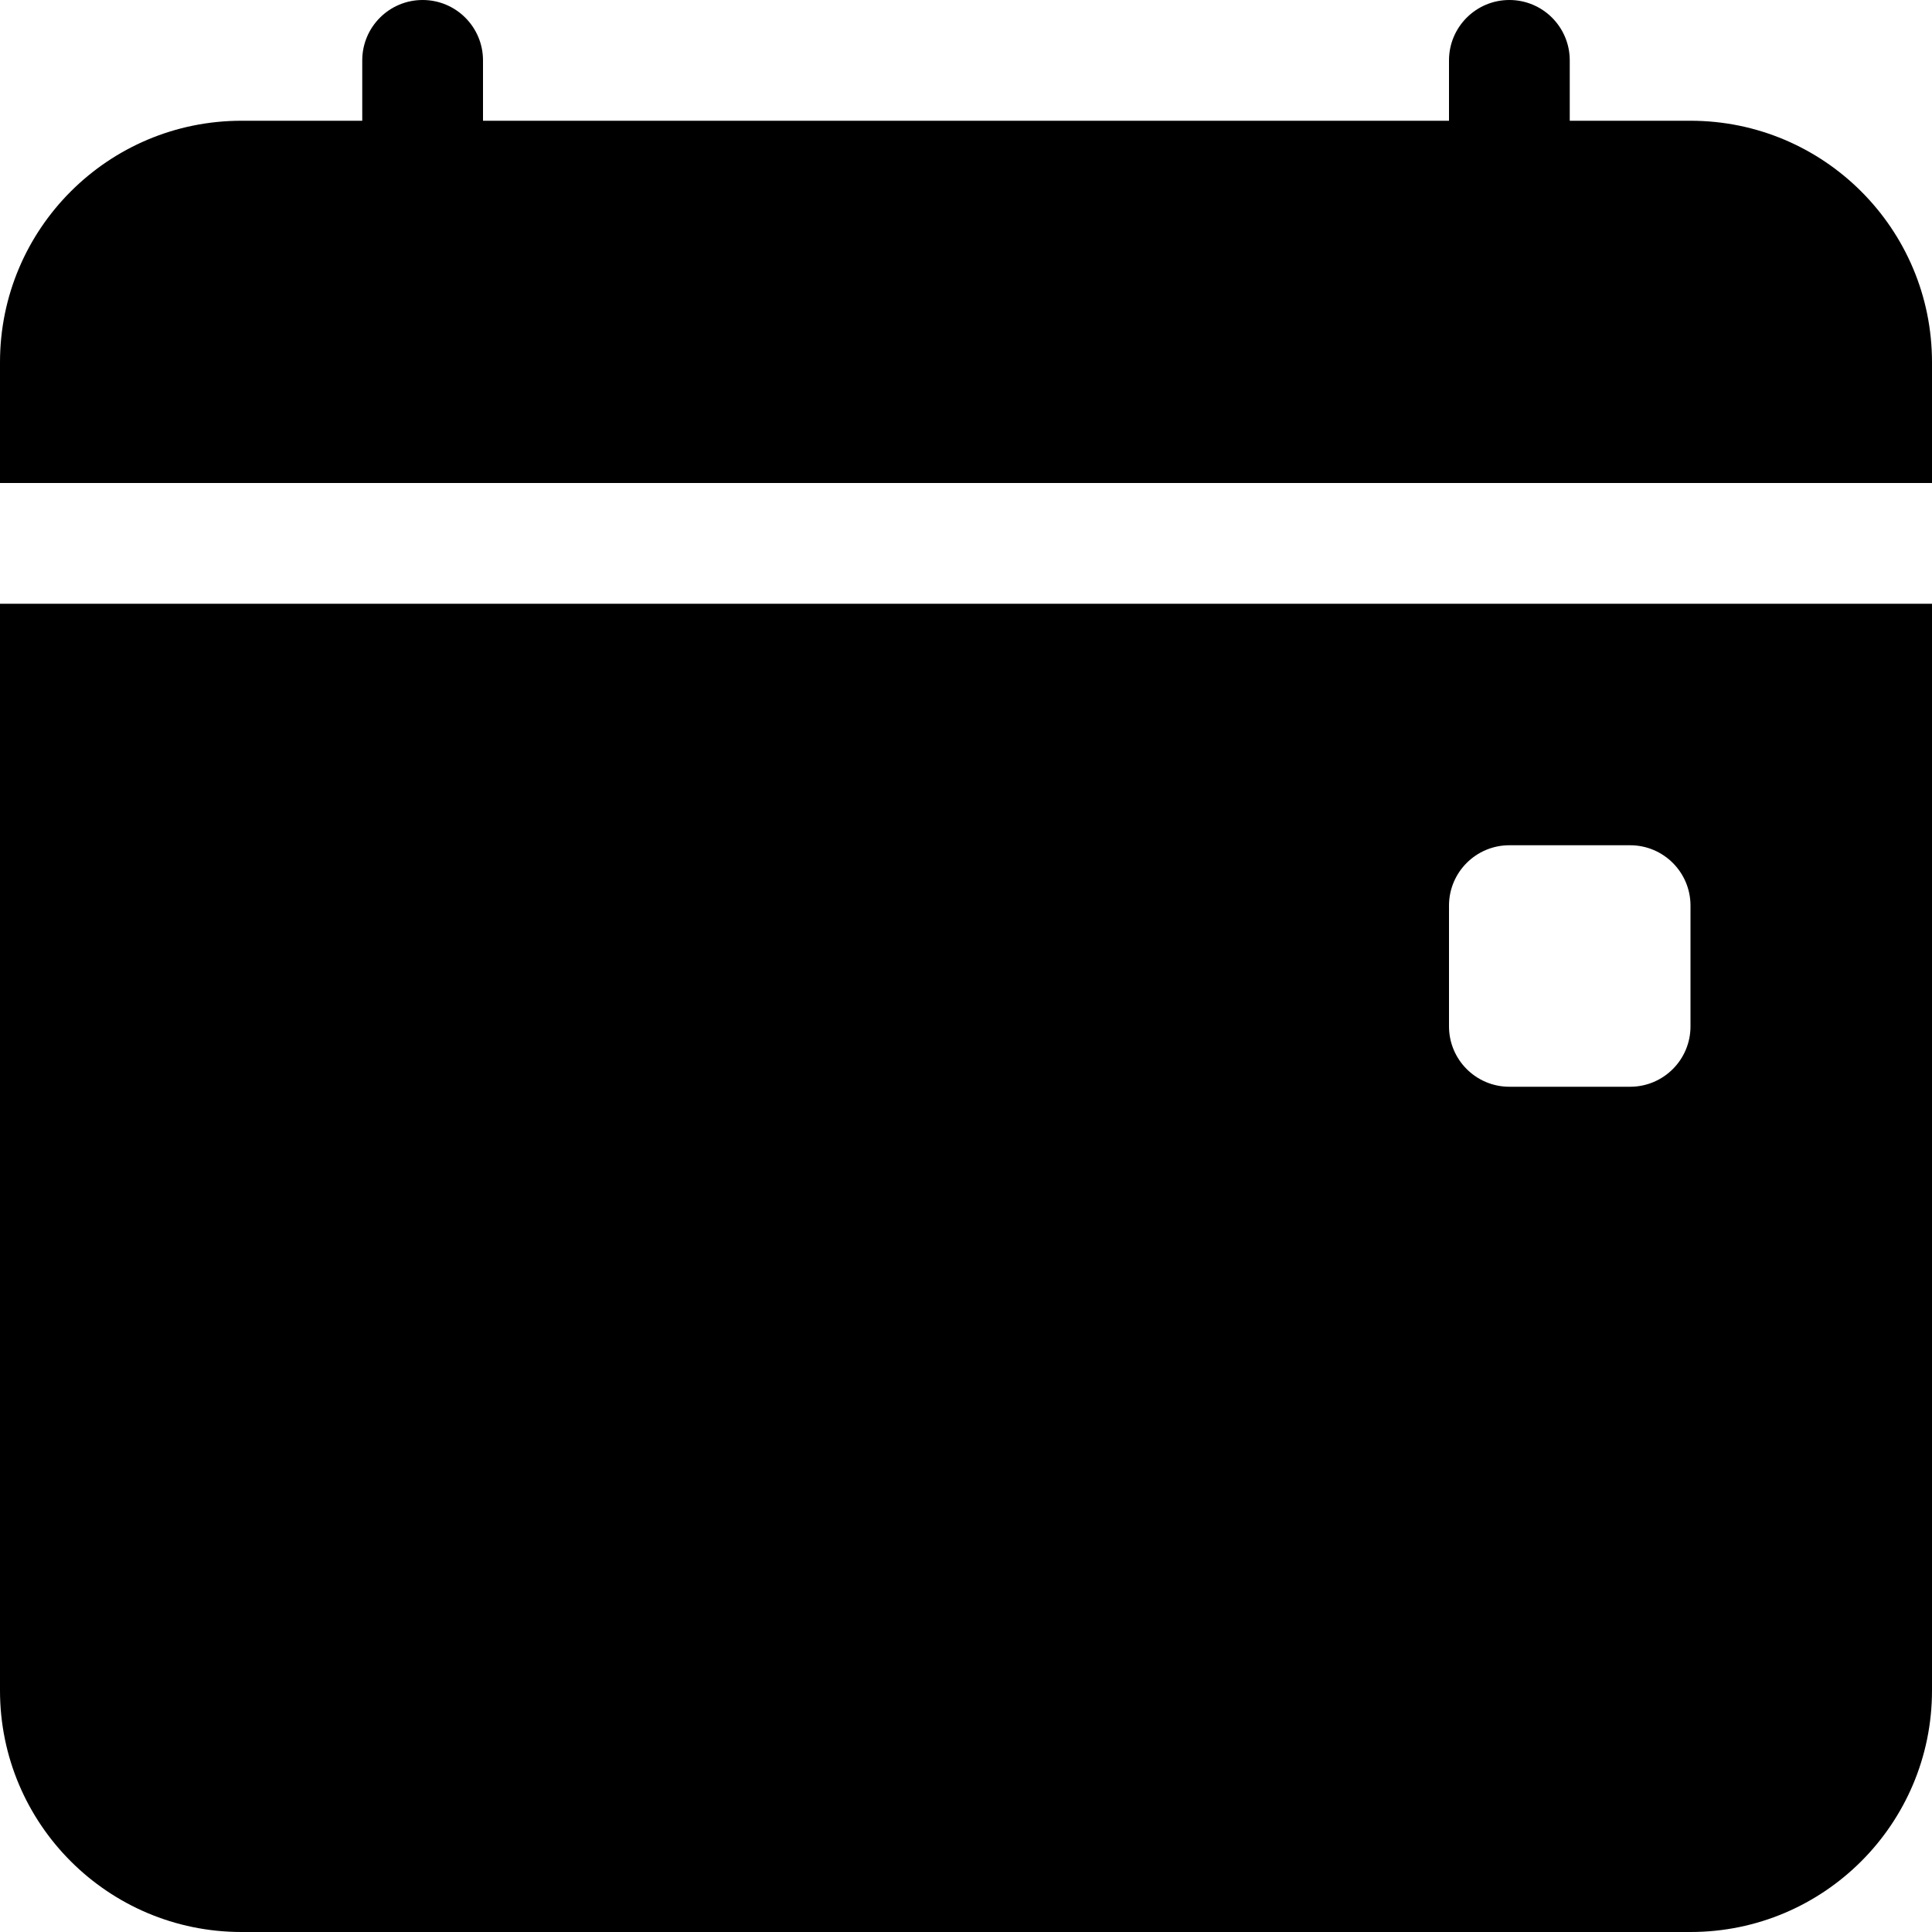
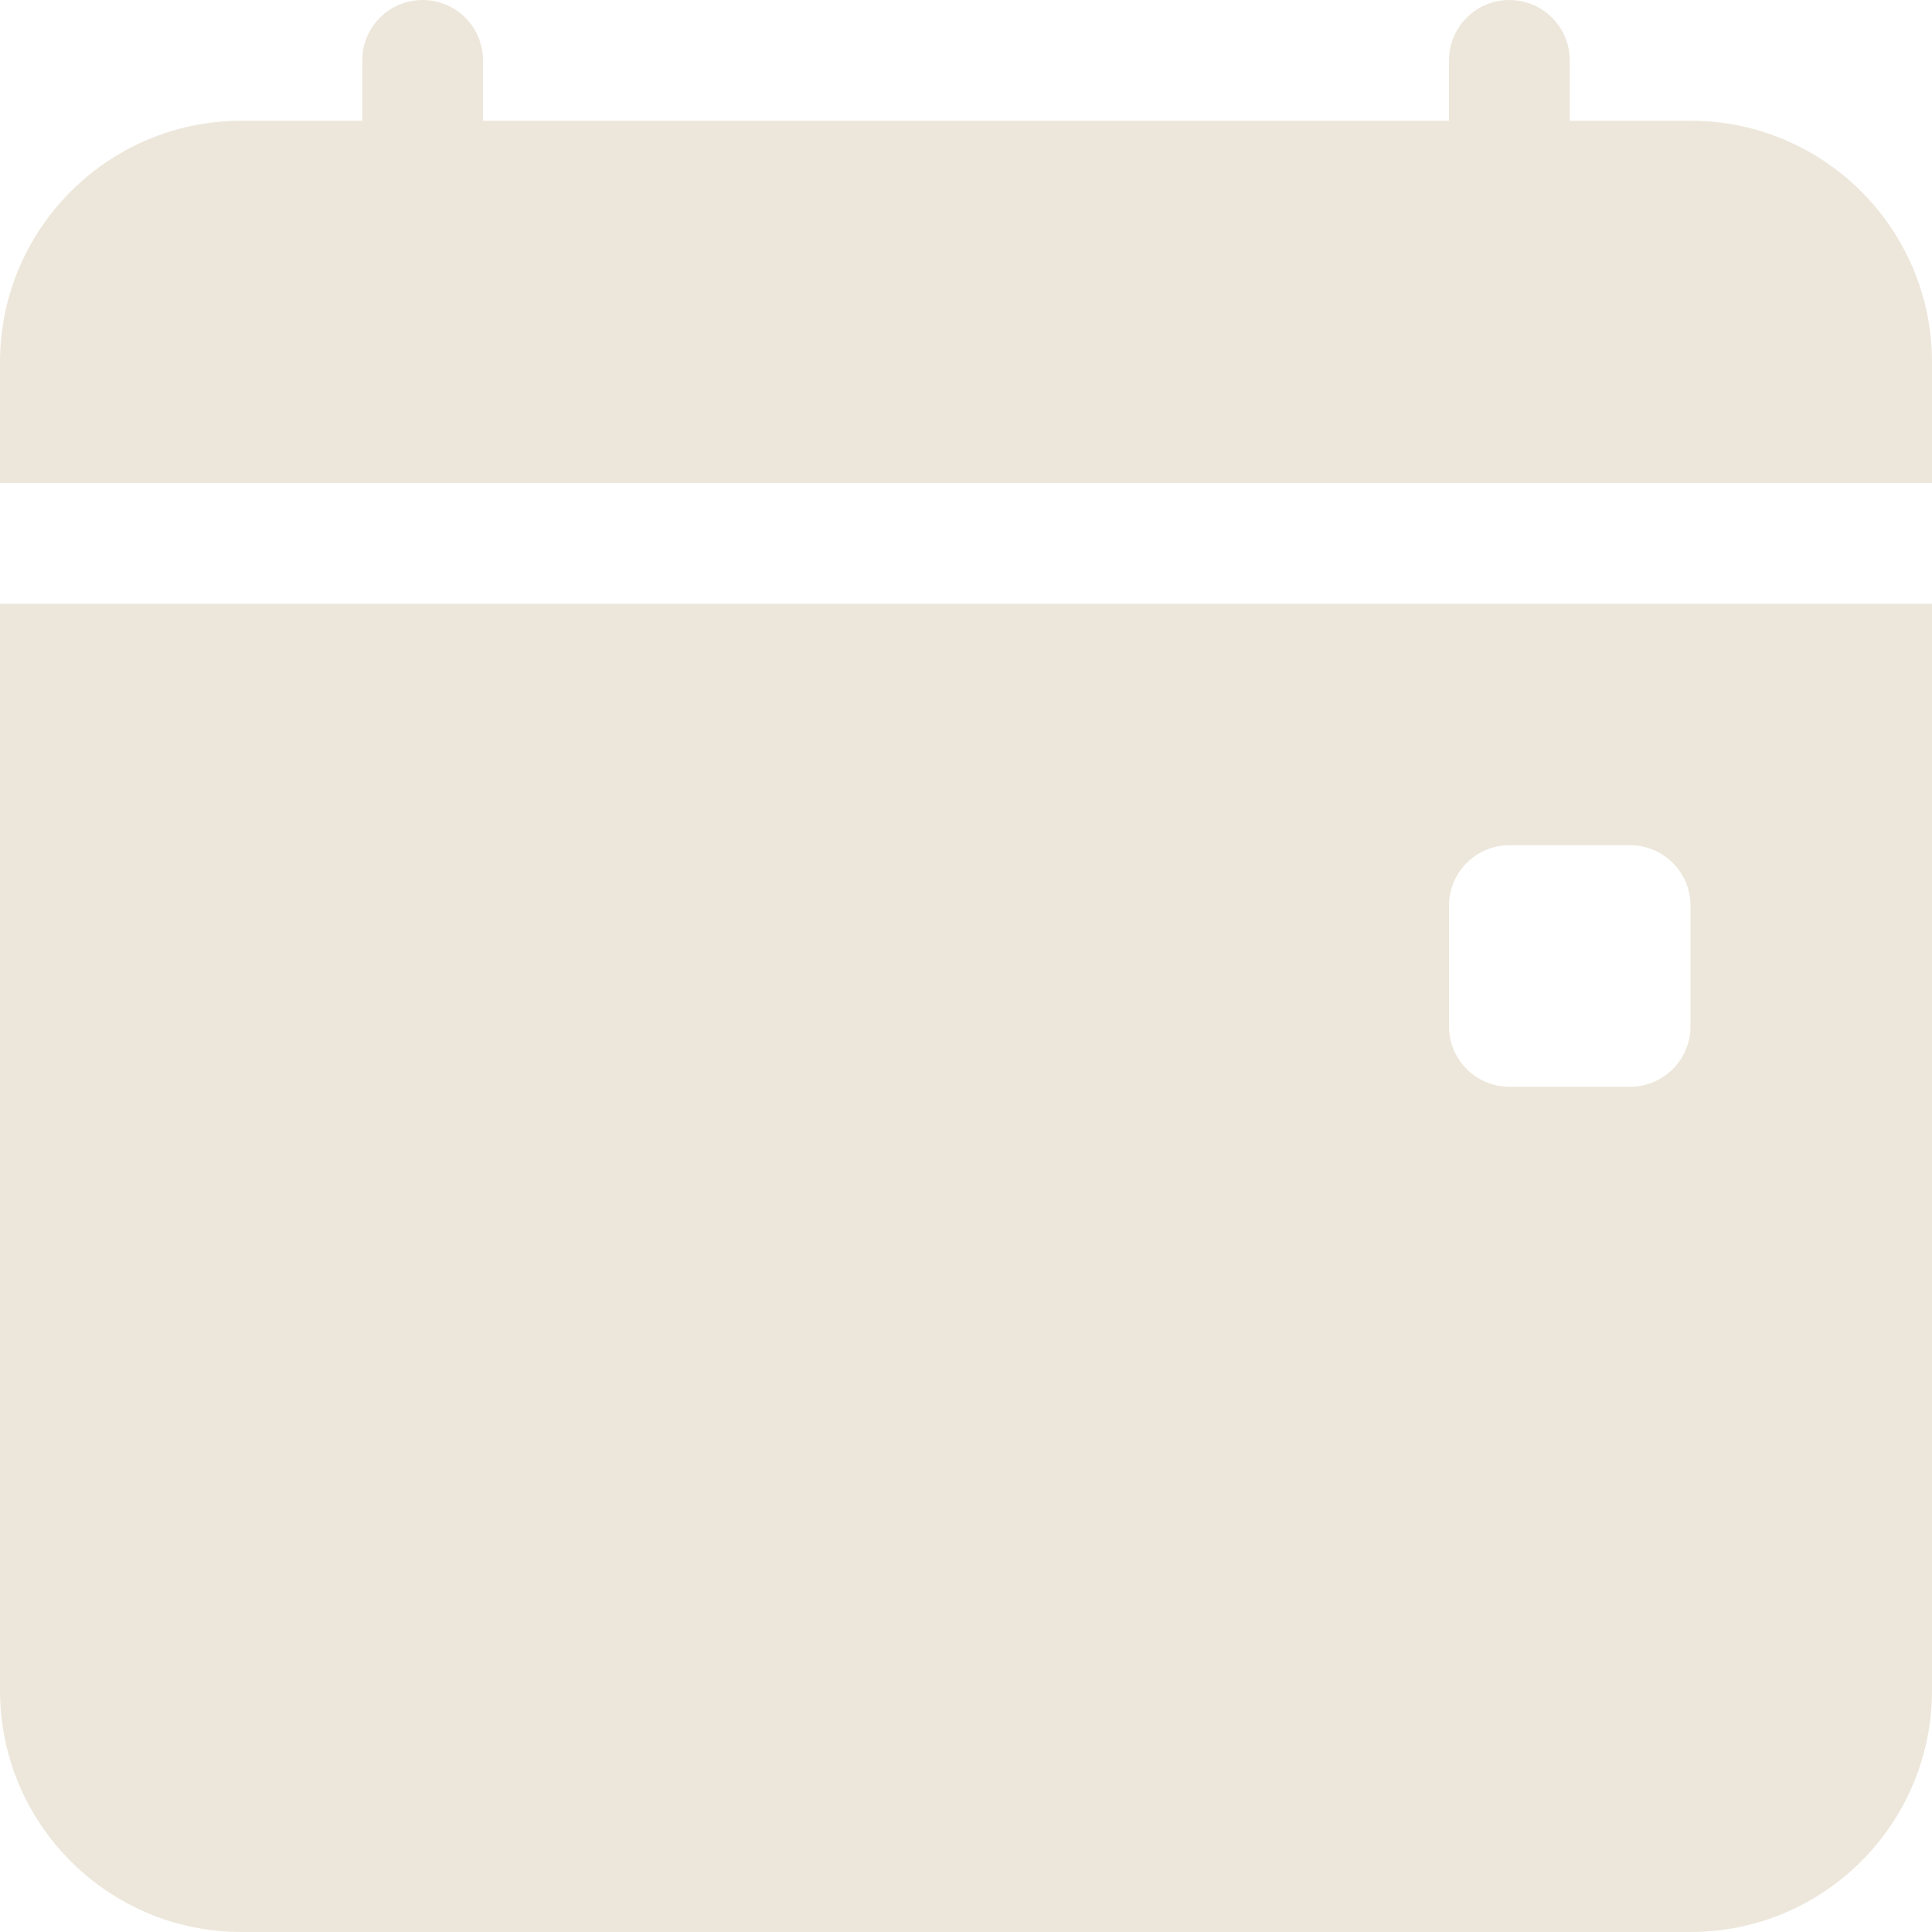
- <svg xmlns="http://www.w3.org/2000/svg" width="16" height="16" fill="currentColor" class="bi bi-calendar-event-fill" viewBox="0 0 16 16">
+ <svg xmlns="http://www.w3.org/2000/svg" width="16" height="16" fill="#EDE7DB" class="bi bi-calendar-event-fill" viewBox="0 0 16 16">
  <path d="M4 .5a.5.5 0 0 0-1 0V1H2a2 2 0 0 0-2 2v1h16V3a2 2 0 0 0-2-2h-1V.5a.5.5 0 0 0-1 0V1H4zM16 14V5H0v9a2 2 0 0 0 2 2h12a2 2 0 0 0 2-2m-3.5-7h1a.5.5 0 0 1 .5.5v1a.5.5 0 0 1-.5.5h-1a.5.5 0 0 1-.5-.5v-1a.5.5 0 0 1 .5-.5" />
</svg>
